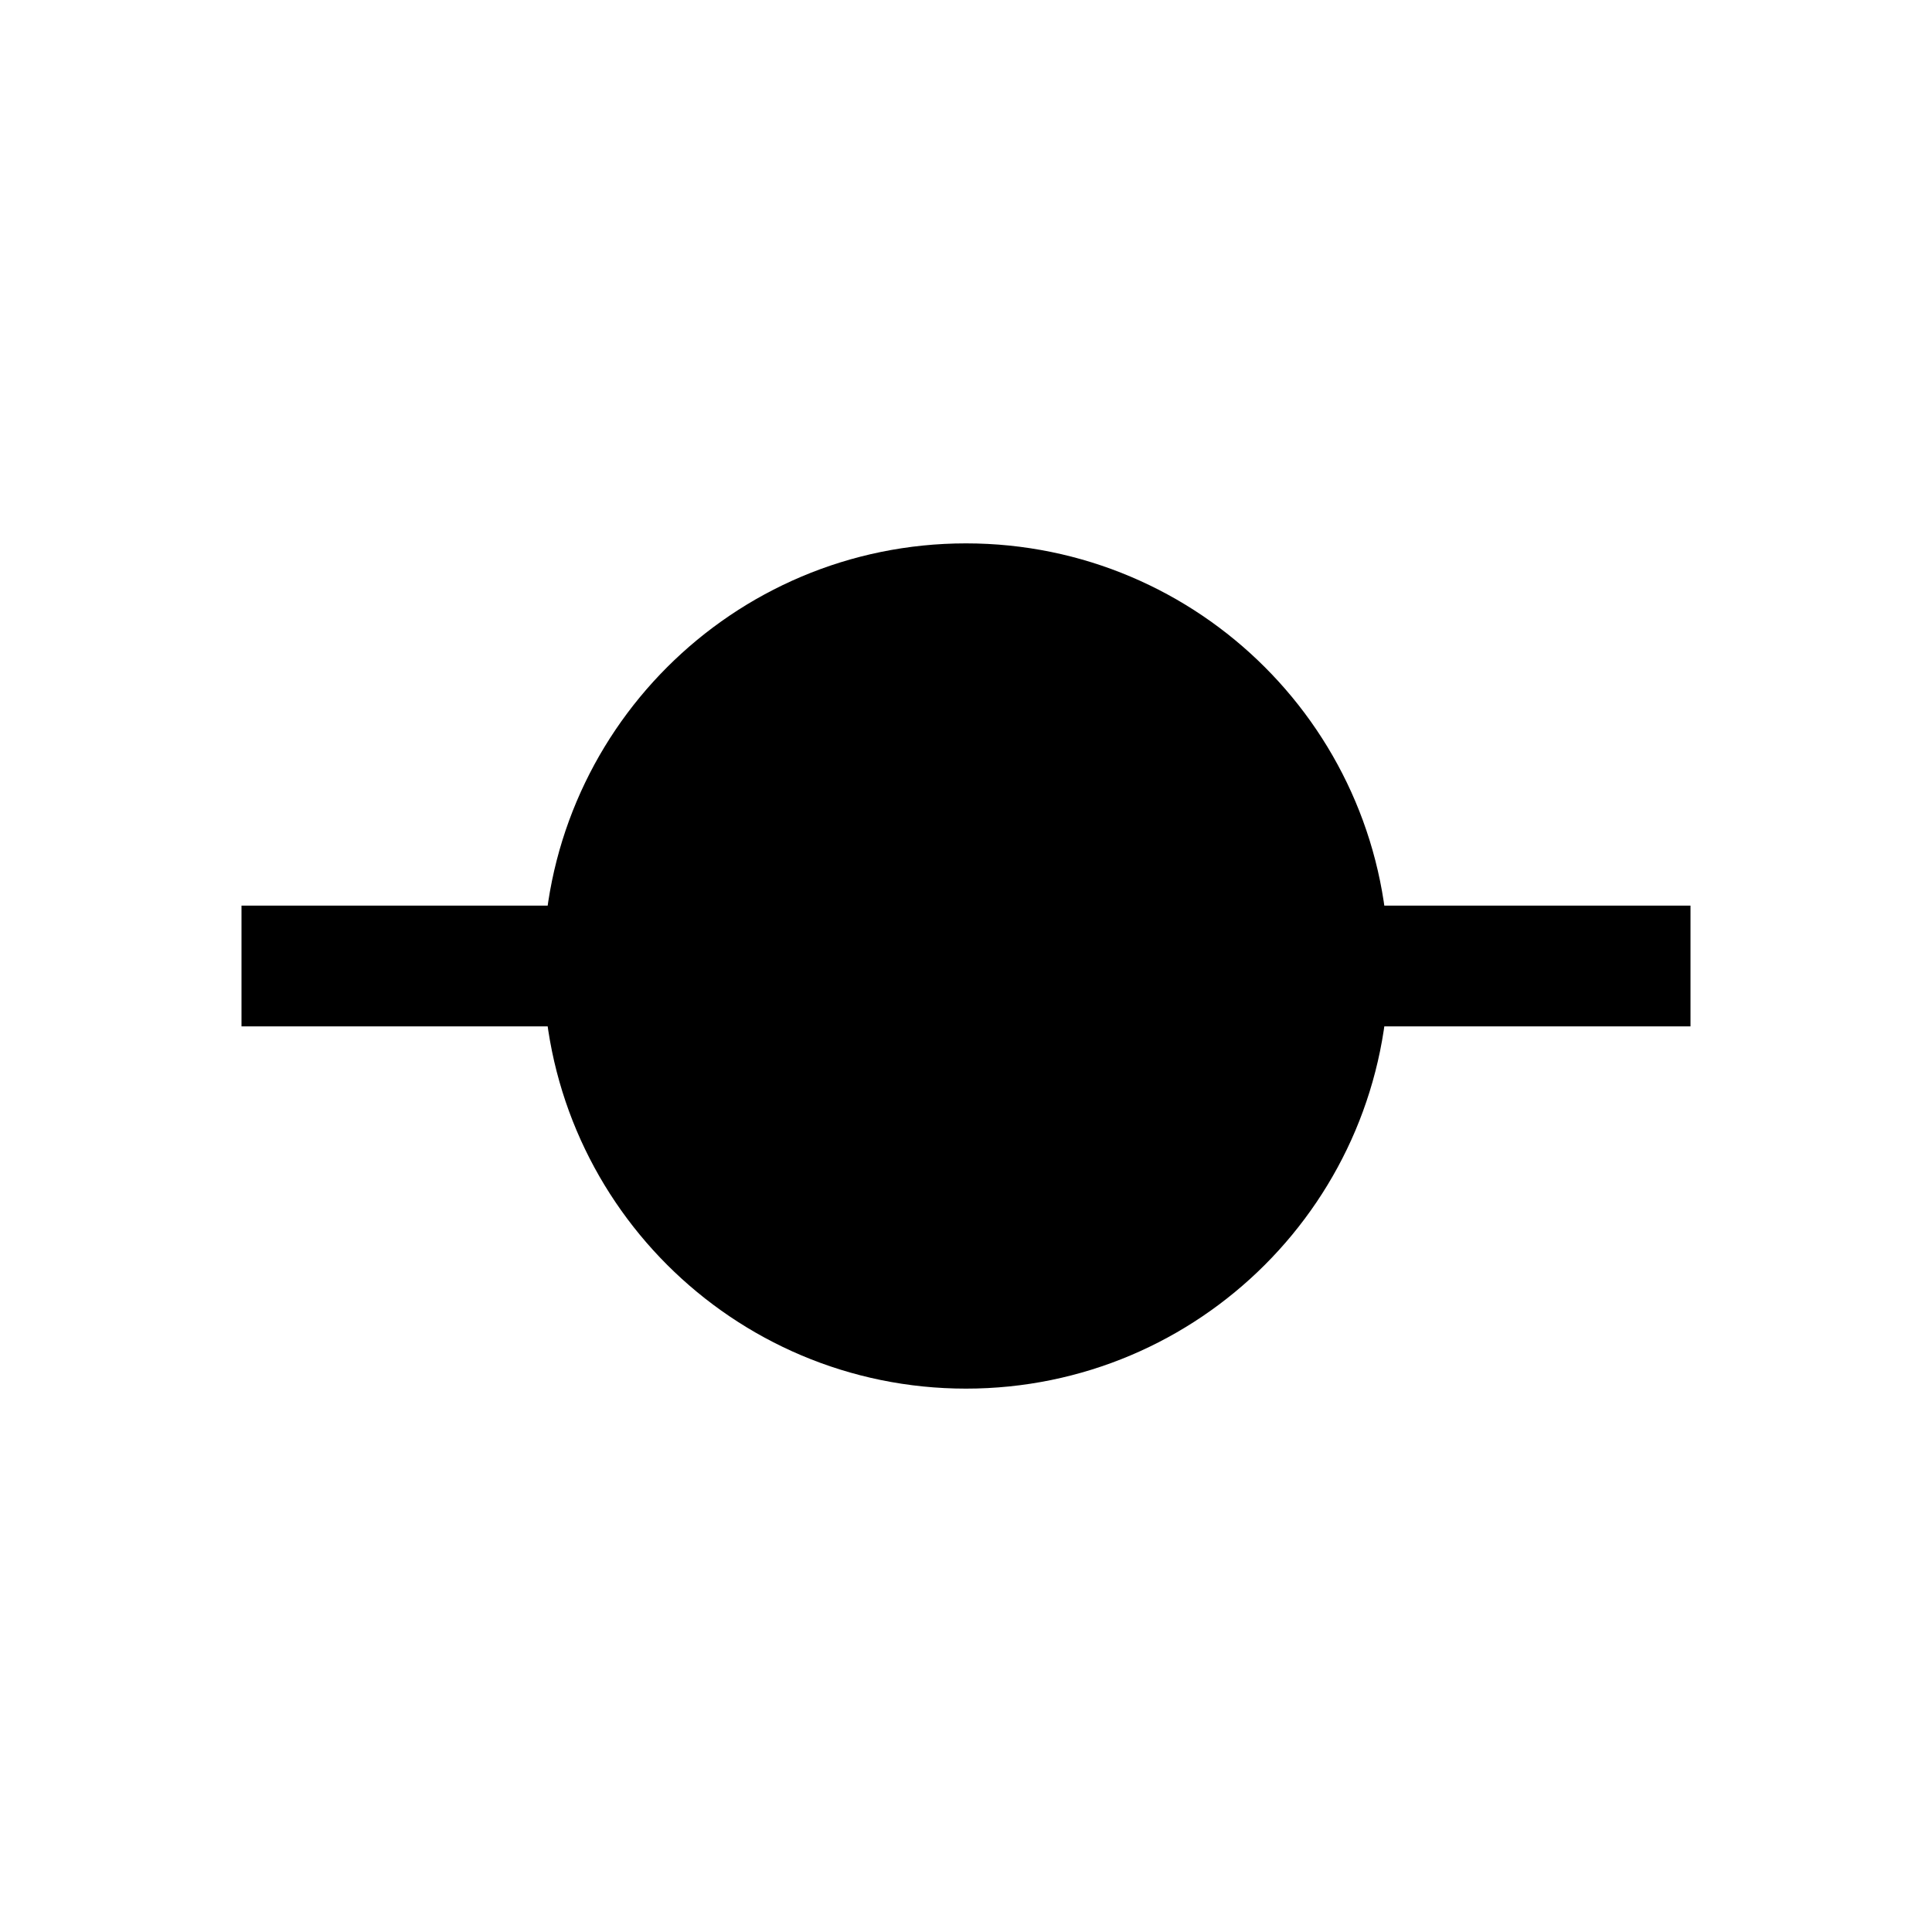
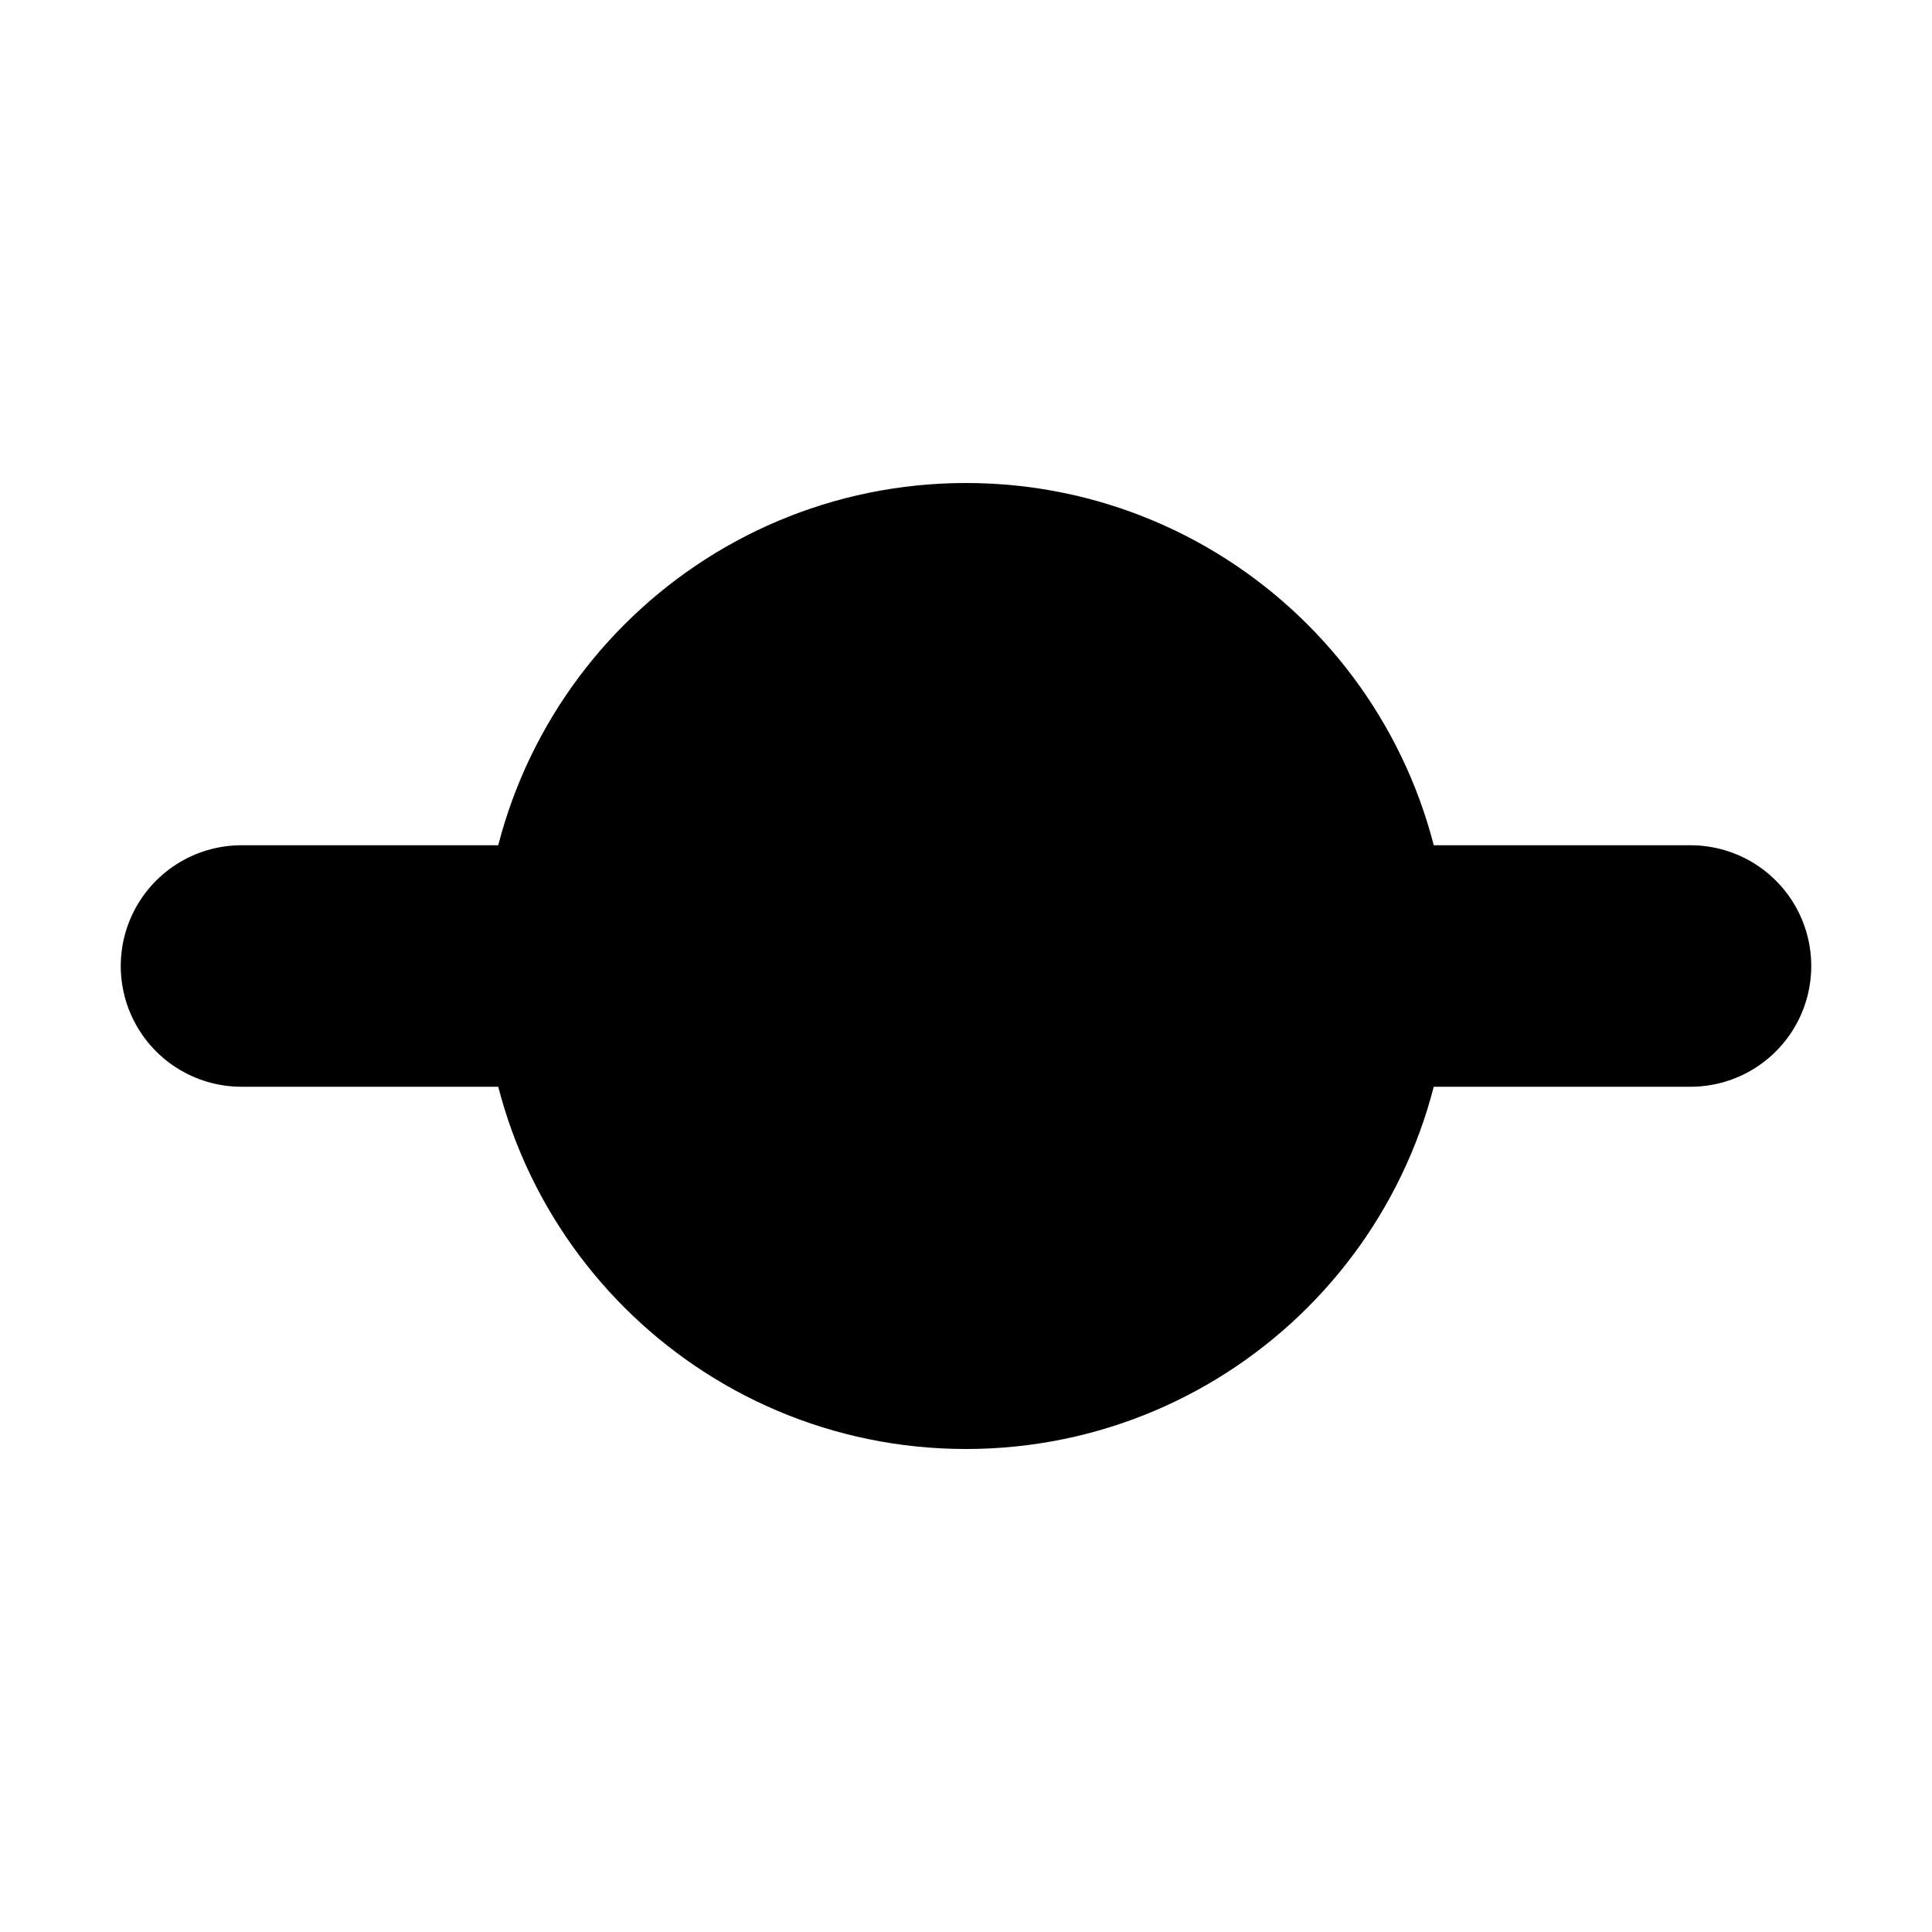
- <svg xmlns="http://www.w3.org/2000/svg" fill="none" viewBox="0 0 16 16">
-   <path d="m11 8c0 1.657-1.343 3-3 3s-3-1.343-3-3 1.343-3 3-3 3 1.343 3 3z" fill="currentColor" class="icon-light" />
-   <path d="m11 8c0 1.657-1.343 3-3 3s-3-1.343-3-3m6 0c0-1.657-1.343-3-3-3s-3 1.343-3 3m6 0h3m-9 0h-3" stroke="currentColor" strokeLinecap="round" strokeLinejoin="round" strokeWidth="2" class="icon-dark" />
+ <svg xmlns="http://www.w3.org/2000/svg" viewBox="0 0 16 16" fill="none">
+   <path d="M11 8C11 9.657 9.657 11 8 11C6.343 11 5 9.657 5 8C5 6.343 6.343 5 8 5C9.657 5 11 6.343 11 8Z" fill="currentColor" class="icon-light" />
+   <path d="M11 8C11 9.657 9.657 11 8 11C6.343 11 5 9.657 5 8M11 8C11 6.343 9.657 5 8 5C6.343 5 5 6.343 5 8M11 8H14M5 8H2" stroke="currentColor" stroke-width="2" stroke-linecap="round" stroke-linejoin="round" class="icon-dark" />
</svg>
